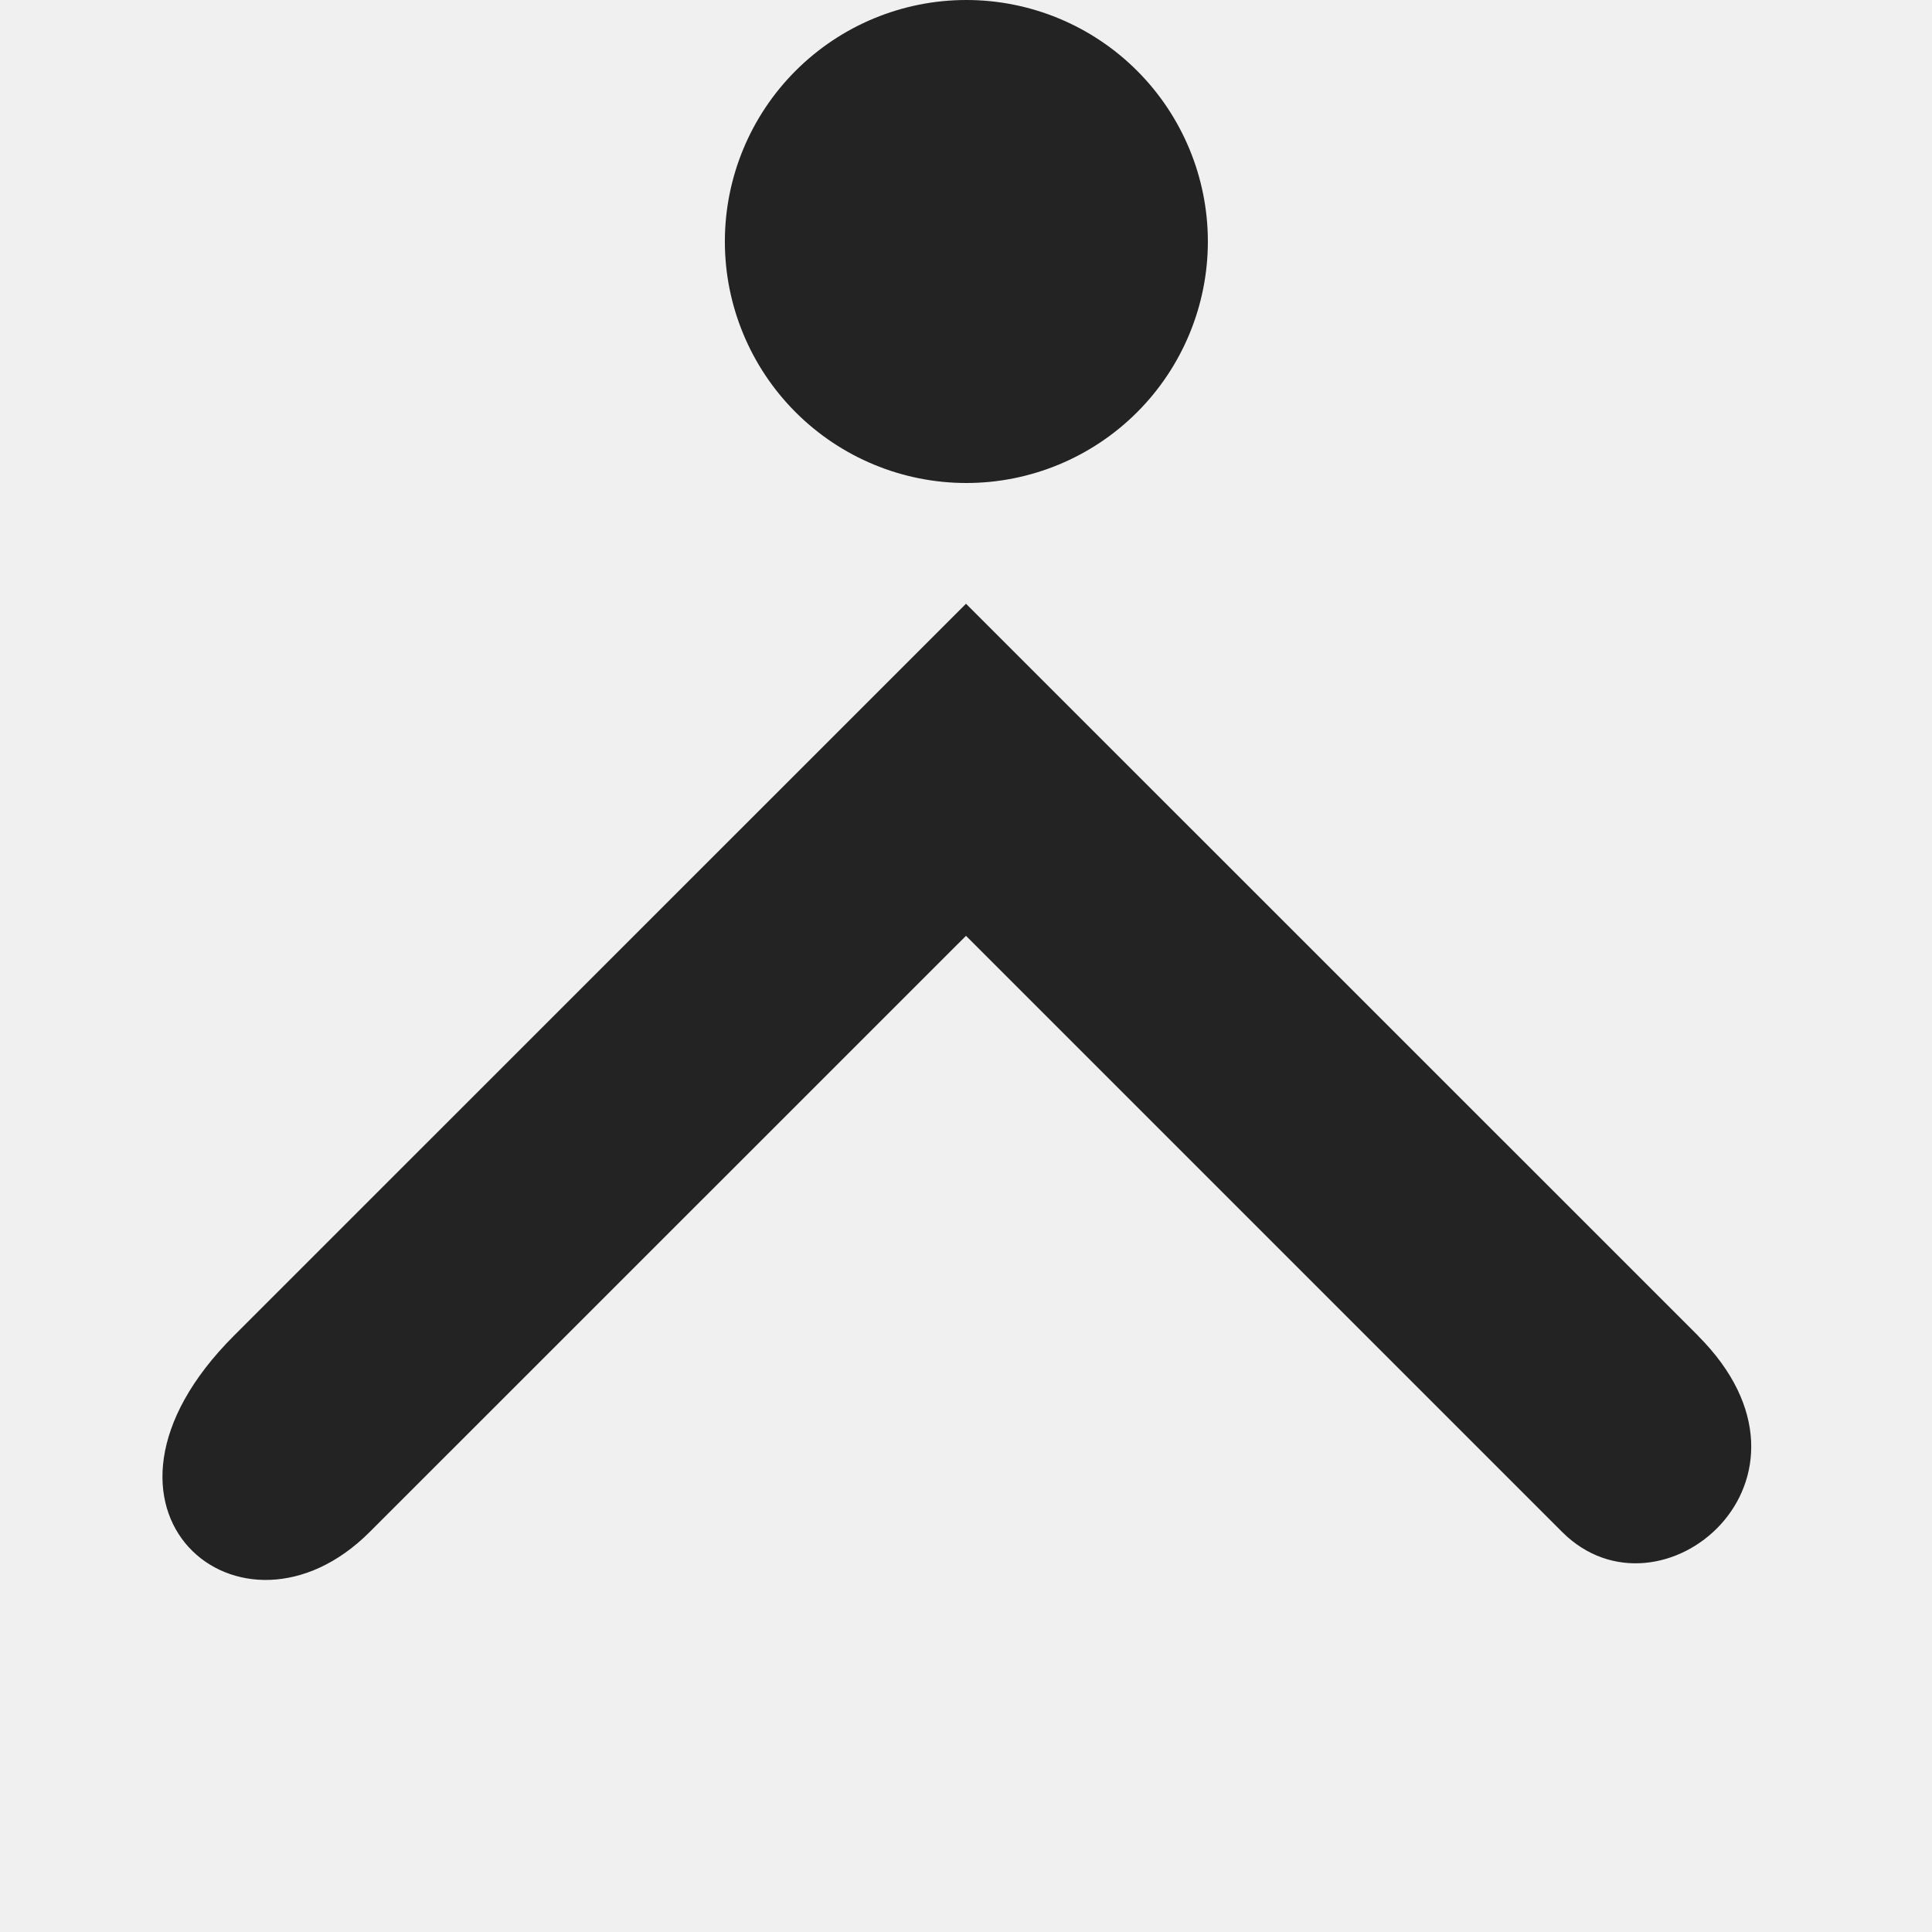
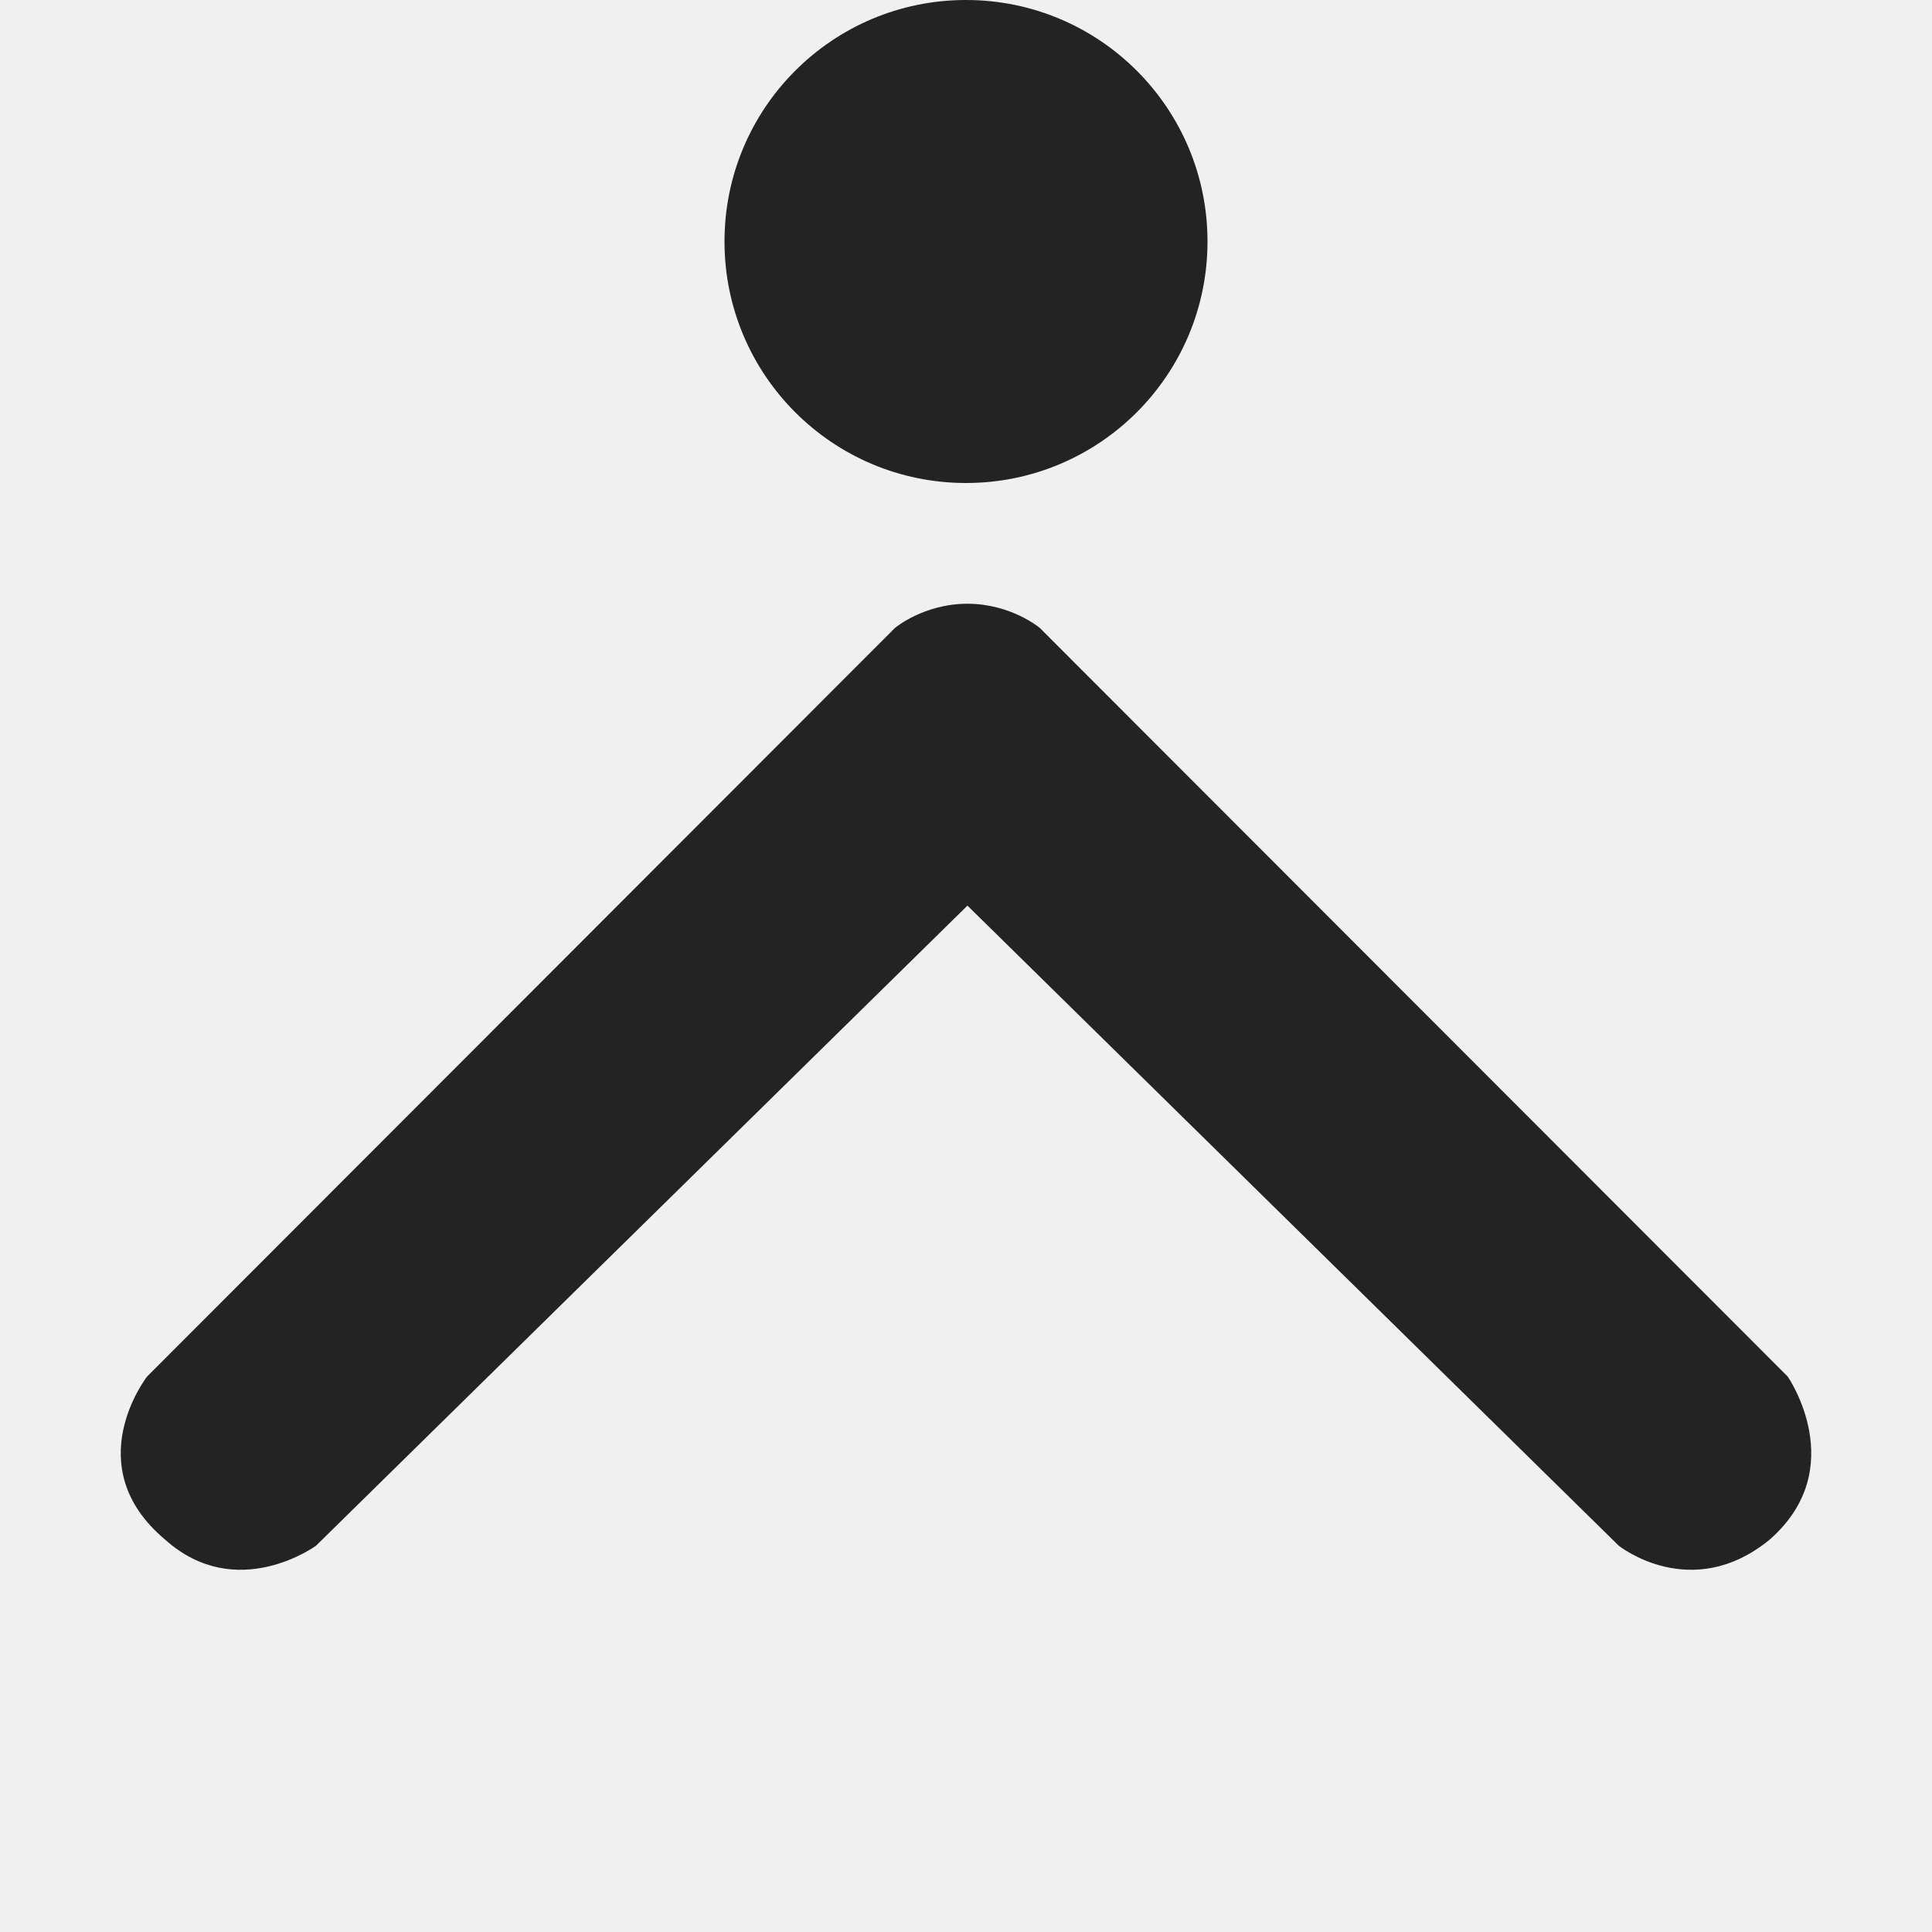
<svg xmlns="http://www.w3.org/2000/svg" width="16" height="16" viewBox="0 0 16 16" fill="none">
-   <g clip-path="url(#clip0_409_3671)">
-     <path d="M10.003 2C10.003 2.53 9.792 3.039 9.417 3.414C9.042 3.789 8.533 4 8.003 4C7.472 4 6.964 3.789 6.589 3.414C6.214 3.039 6.003 2.53 6.003 2C6.003 1.47 6.214 0.961 6.589 0.586C6.964 0.211 7.472 0 8.003 0C8.533 0 9.042 0.211 9.417 0.586C9.792 0.961 10.003 1.47 10.003 2ZM14.063 11.062L8 5L1.937 11.062C0.5 12.5 2 13.75 3.062 12.687L8 7.75L12.937 12.687C13.75 13.5 15.25 12.25 14.062 11.062H14.063Z" fill="#232323" />
-   </g>
-   <defs>
-     <clipPath id="clip0_409_3671">
-       <rect width="16" height="16" fill="white" />
-     </clipPath>
-   </defs>
+   <path d="M10 2C10 3.105 9.105 4 8 4C6.895 4 6 3.105 6 2C6 0.895 6.895 0 8 0C9.105 0 10 0.895 10 2Z" fill="#232323" />
+   <path d="M8.611 5.2C8.611 5.2 8.374 5 8.012 5C7.649 5 7.412 5.2 7.412 5.2L1.218 11.4C1.218 11.4 0.639 12.14 1.368 12.751C1.96 13.281 2.617 12.801 2.617 12.801L8.012 7.5L13.406 12.801C13.406 12.801 14.006 13.281 14.655 12.751C15.331 12.159 14.805 11.4 14.805 11.4L8.611 5.2Z" fill="#232323" />
</svg>
